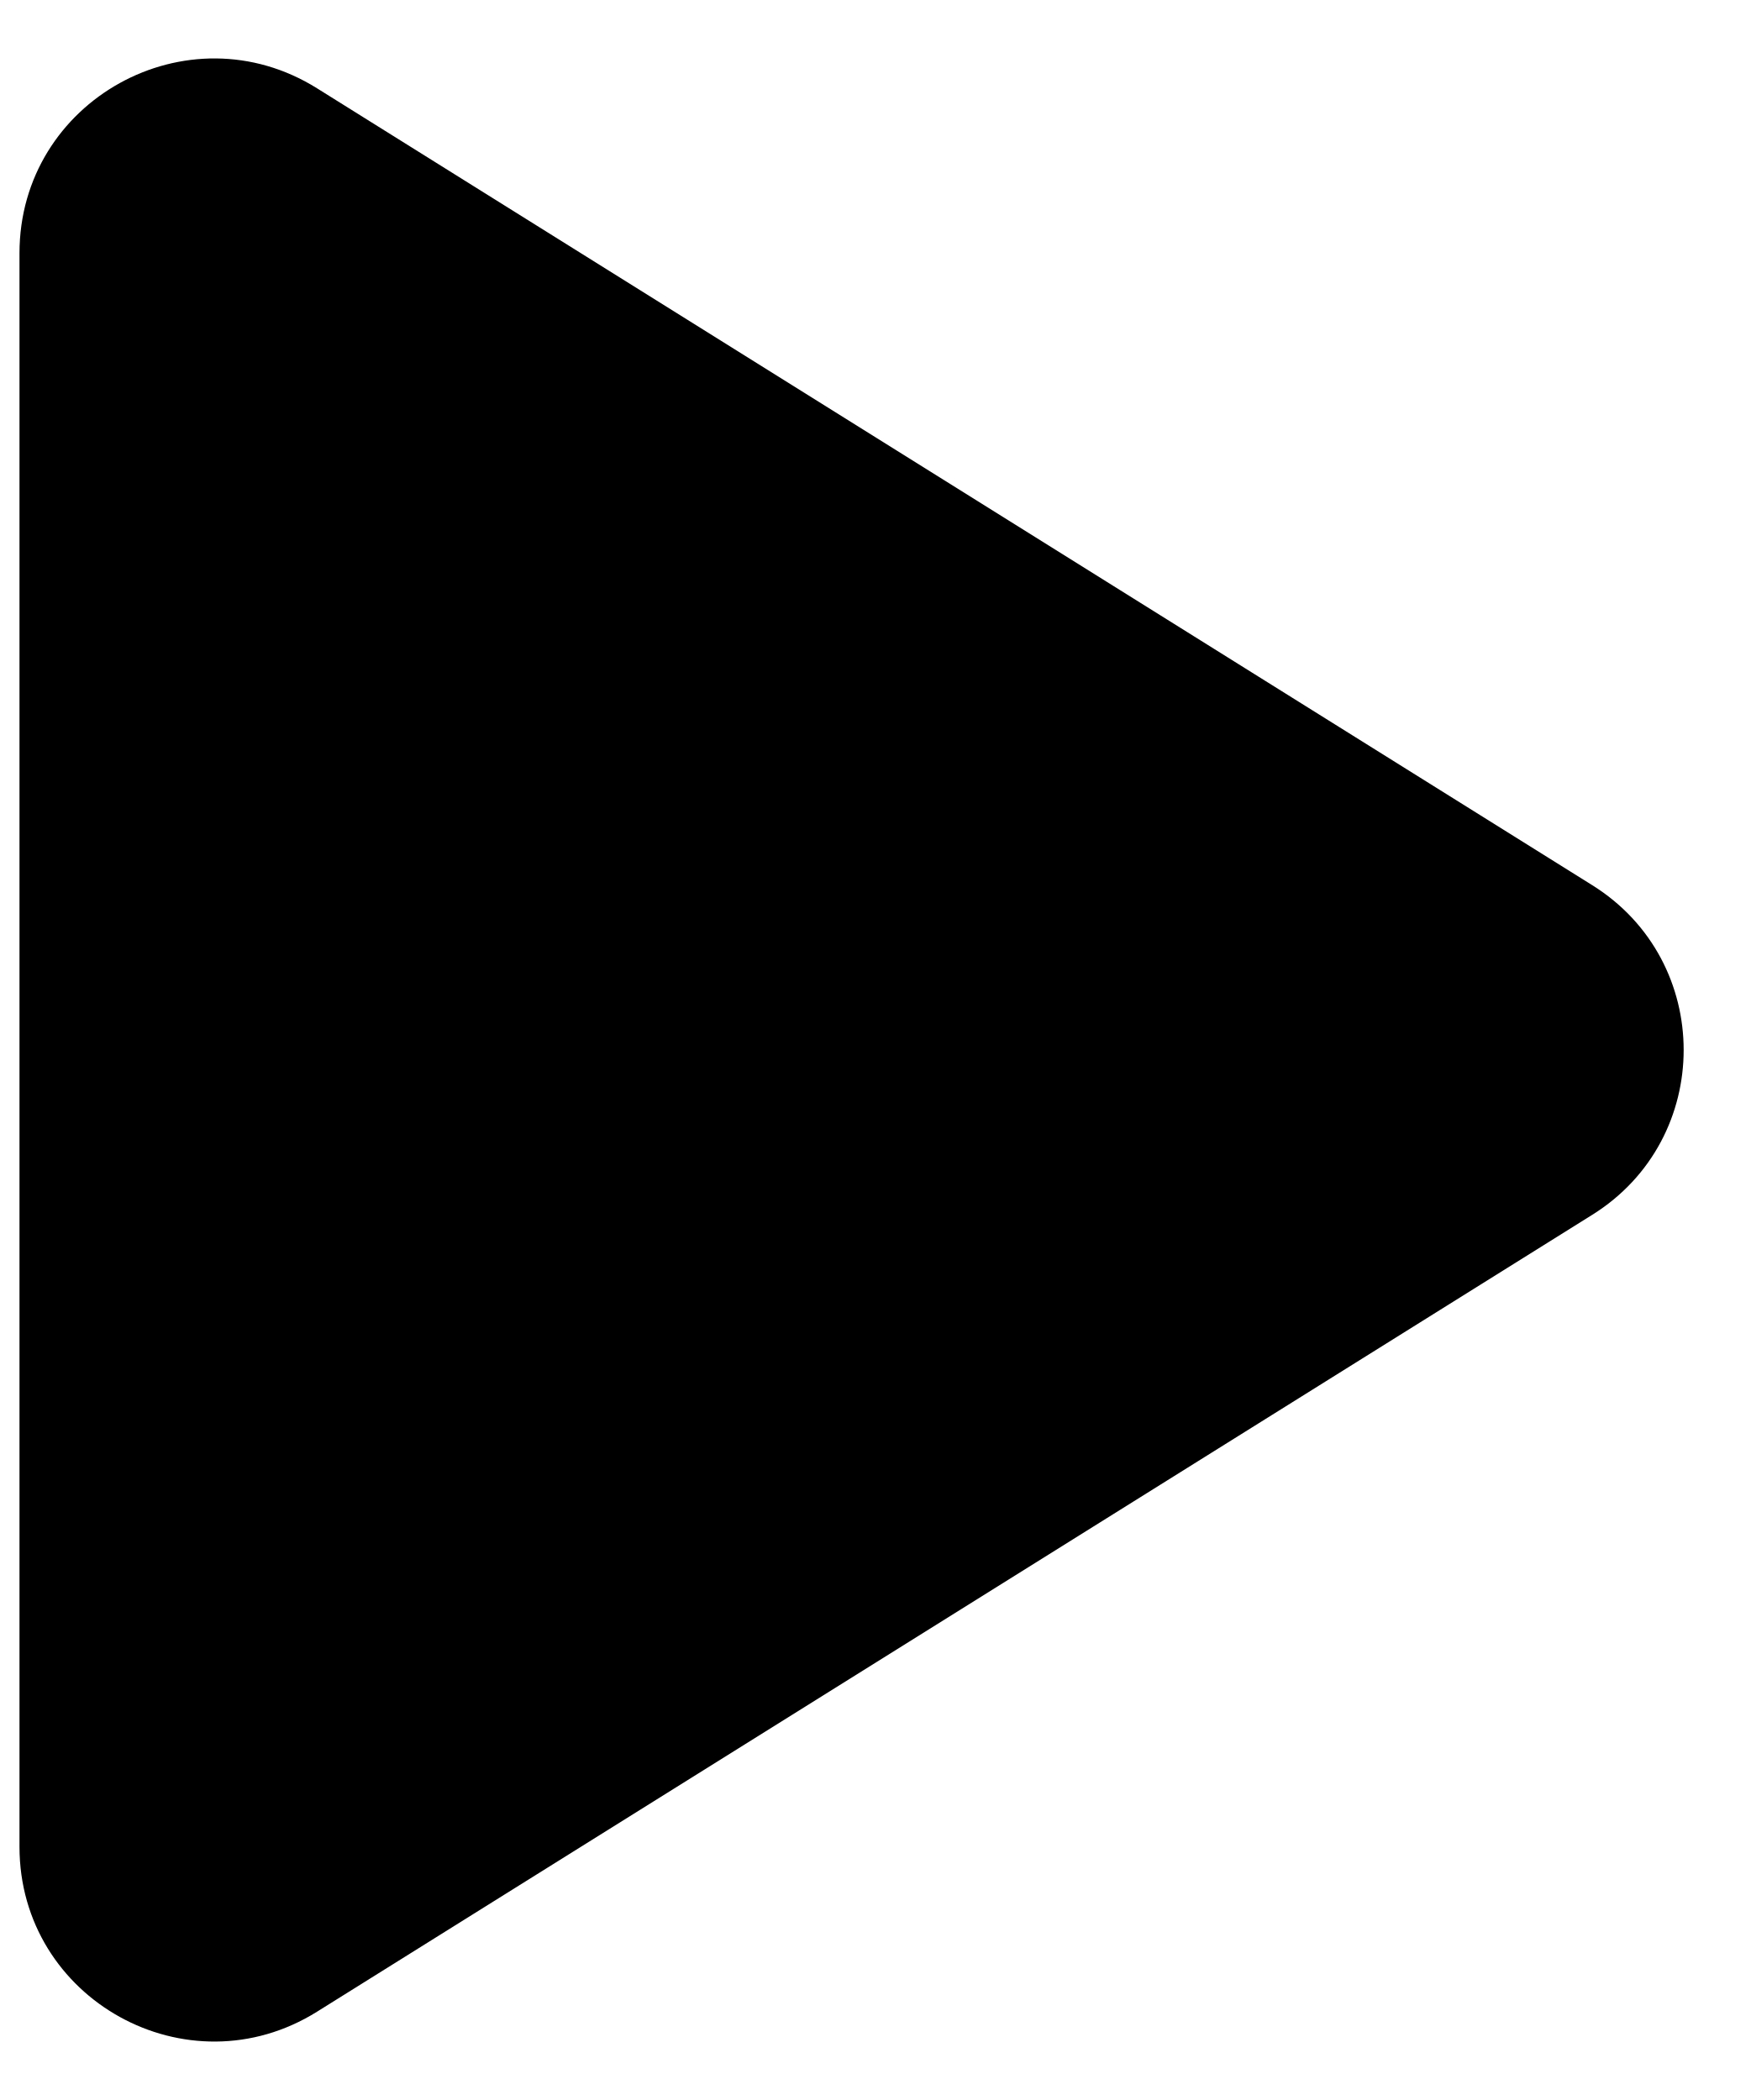
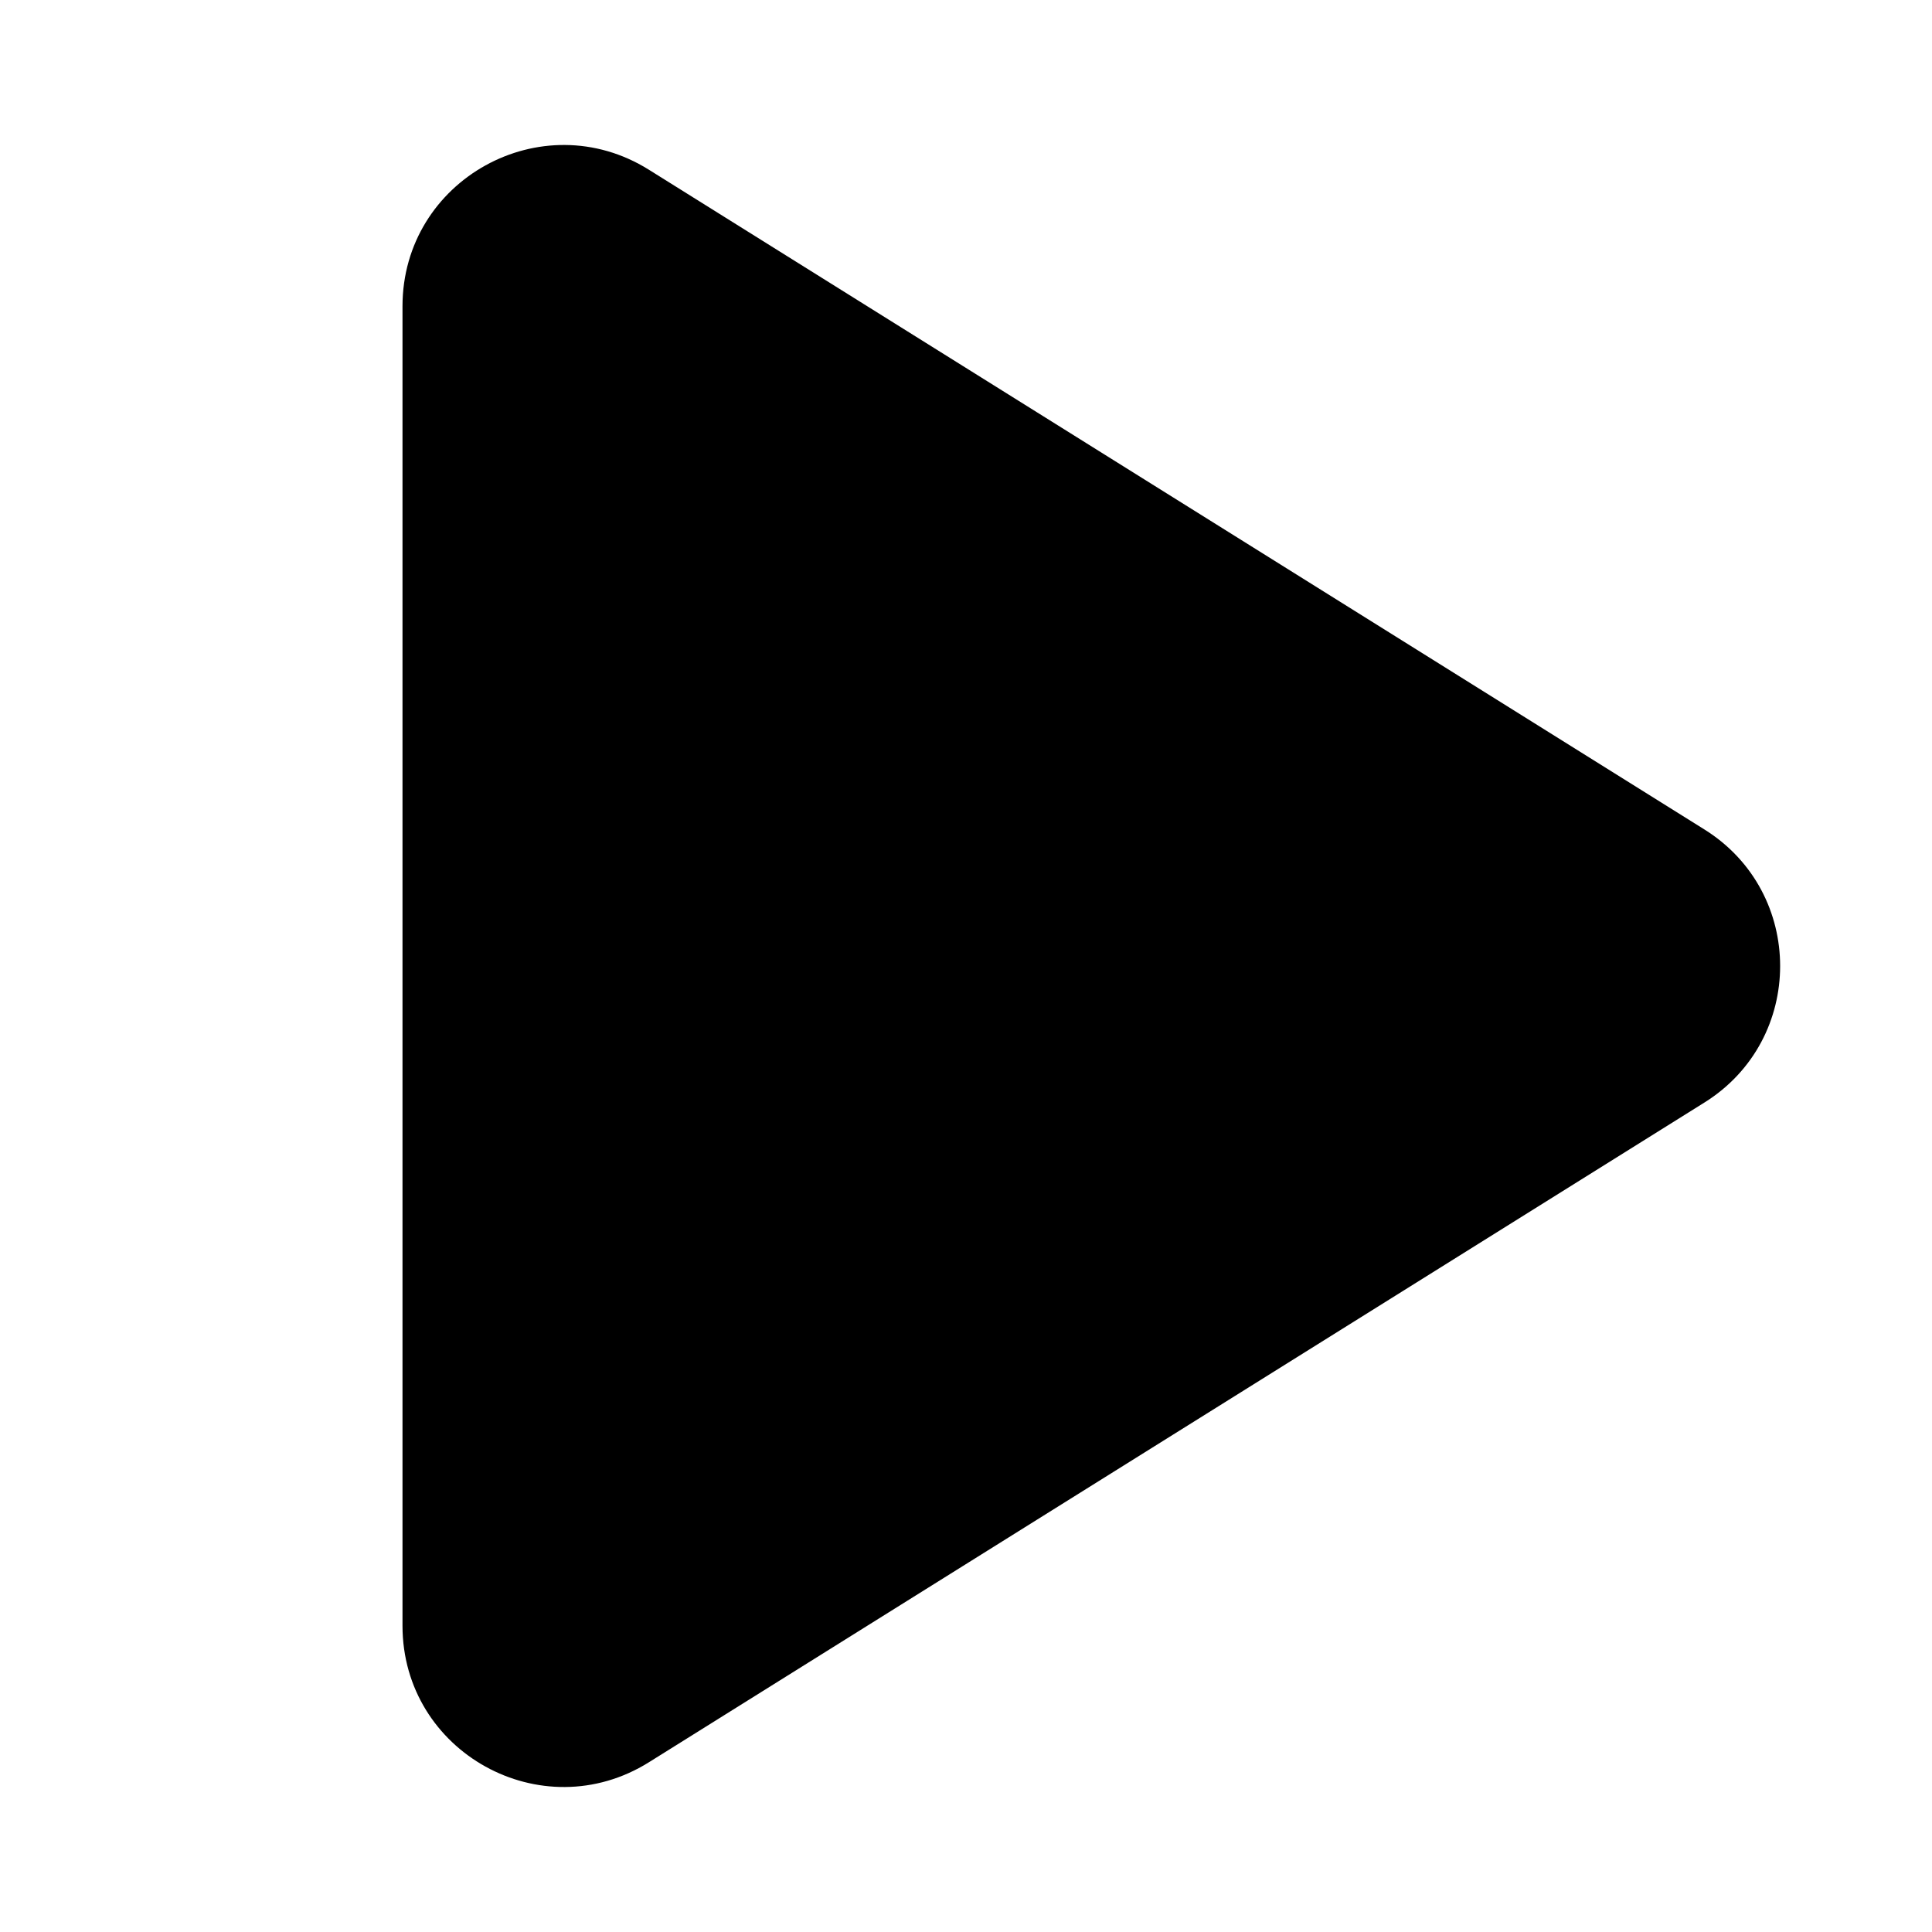
- <svg xmlns="http://www.w3.org/2000/svg" width="15" height="18" viewBox="0 0 15 18" fill="none">
-   <path d="M0.167 2.17C0.167 0.861 1.607 0.063 2.717 0.757L13.644 7.587C14.689 8.239 14.689 9.761 13.644 10.413L2.717 17.243C1.607 17.937 0.167 17.139 0.167 15.83V2.17Z" fill="#000" />
+ <svg xmlns="http://www.w3.org/2000/svg" width="24" height="24" viewBox="0 0 24 24" fill="none">
+   <path d="M5 3.804C5 2.233 6.728 1.276 8.06 2.108L21.173 10.304C22.427 11.087 22.427 12.913 21.173 13.696L8.06 21.892C6.728 22.724 5 21.767 5 20.196V3.804Z" fill="#000" />
</svg>
